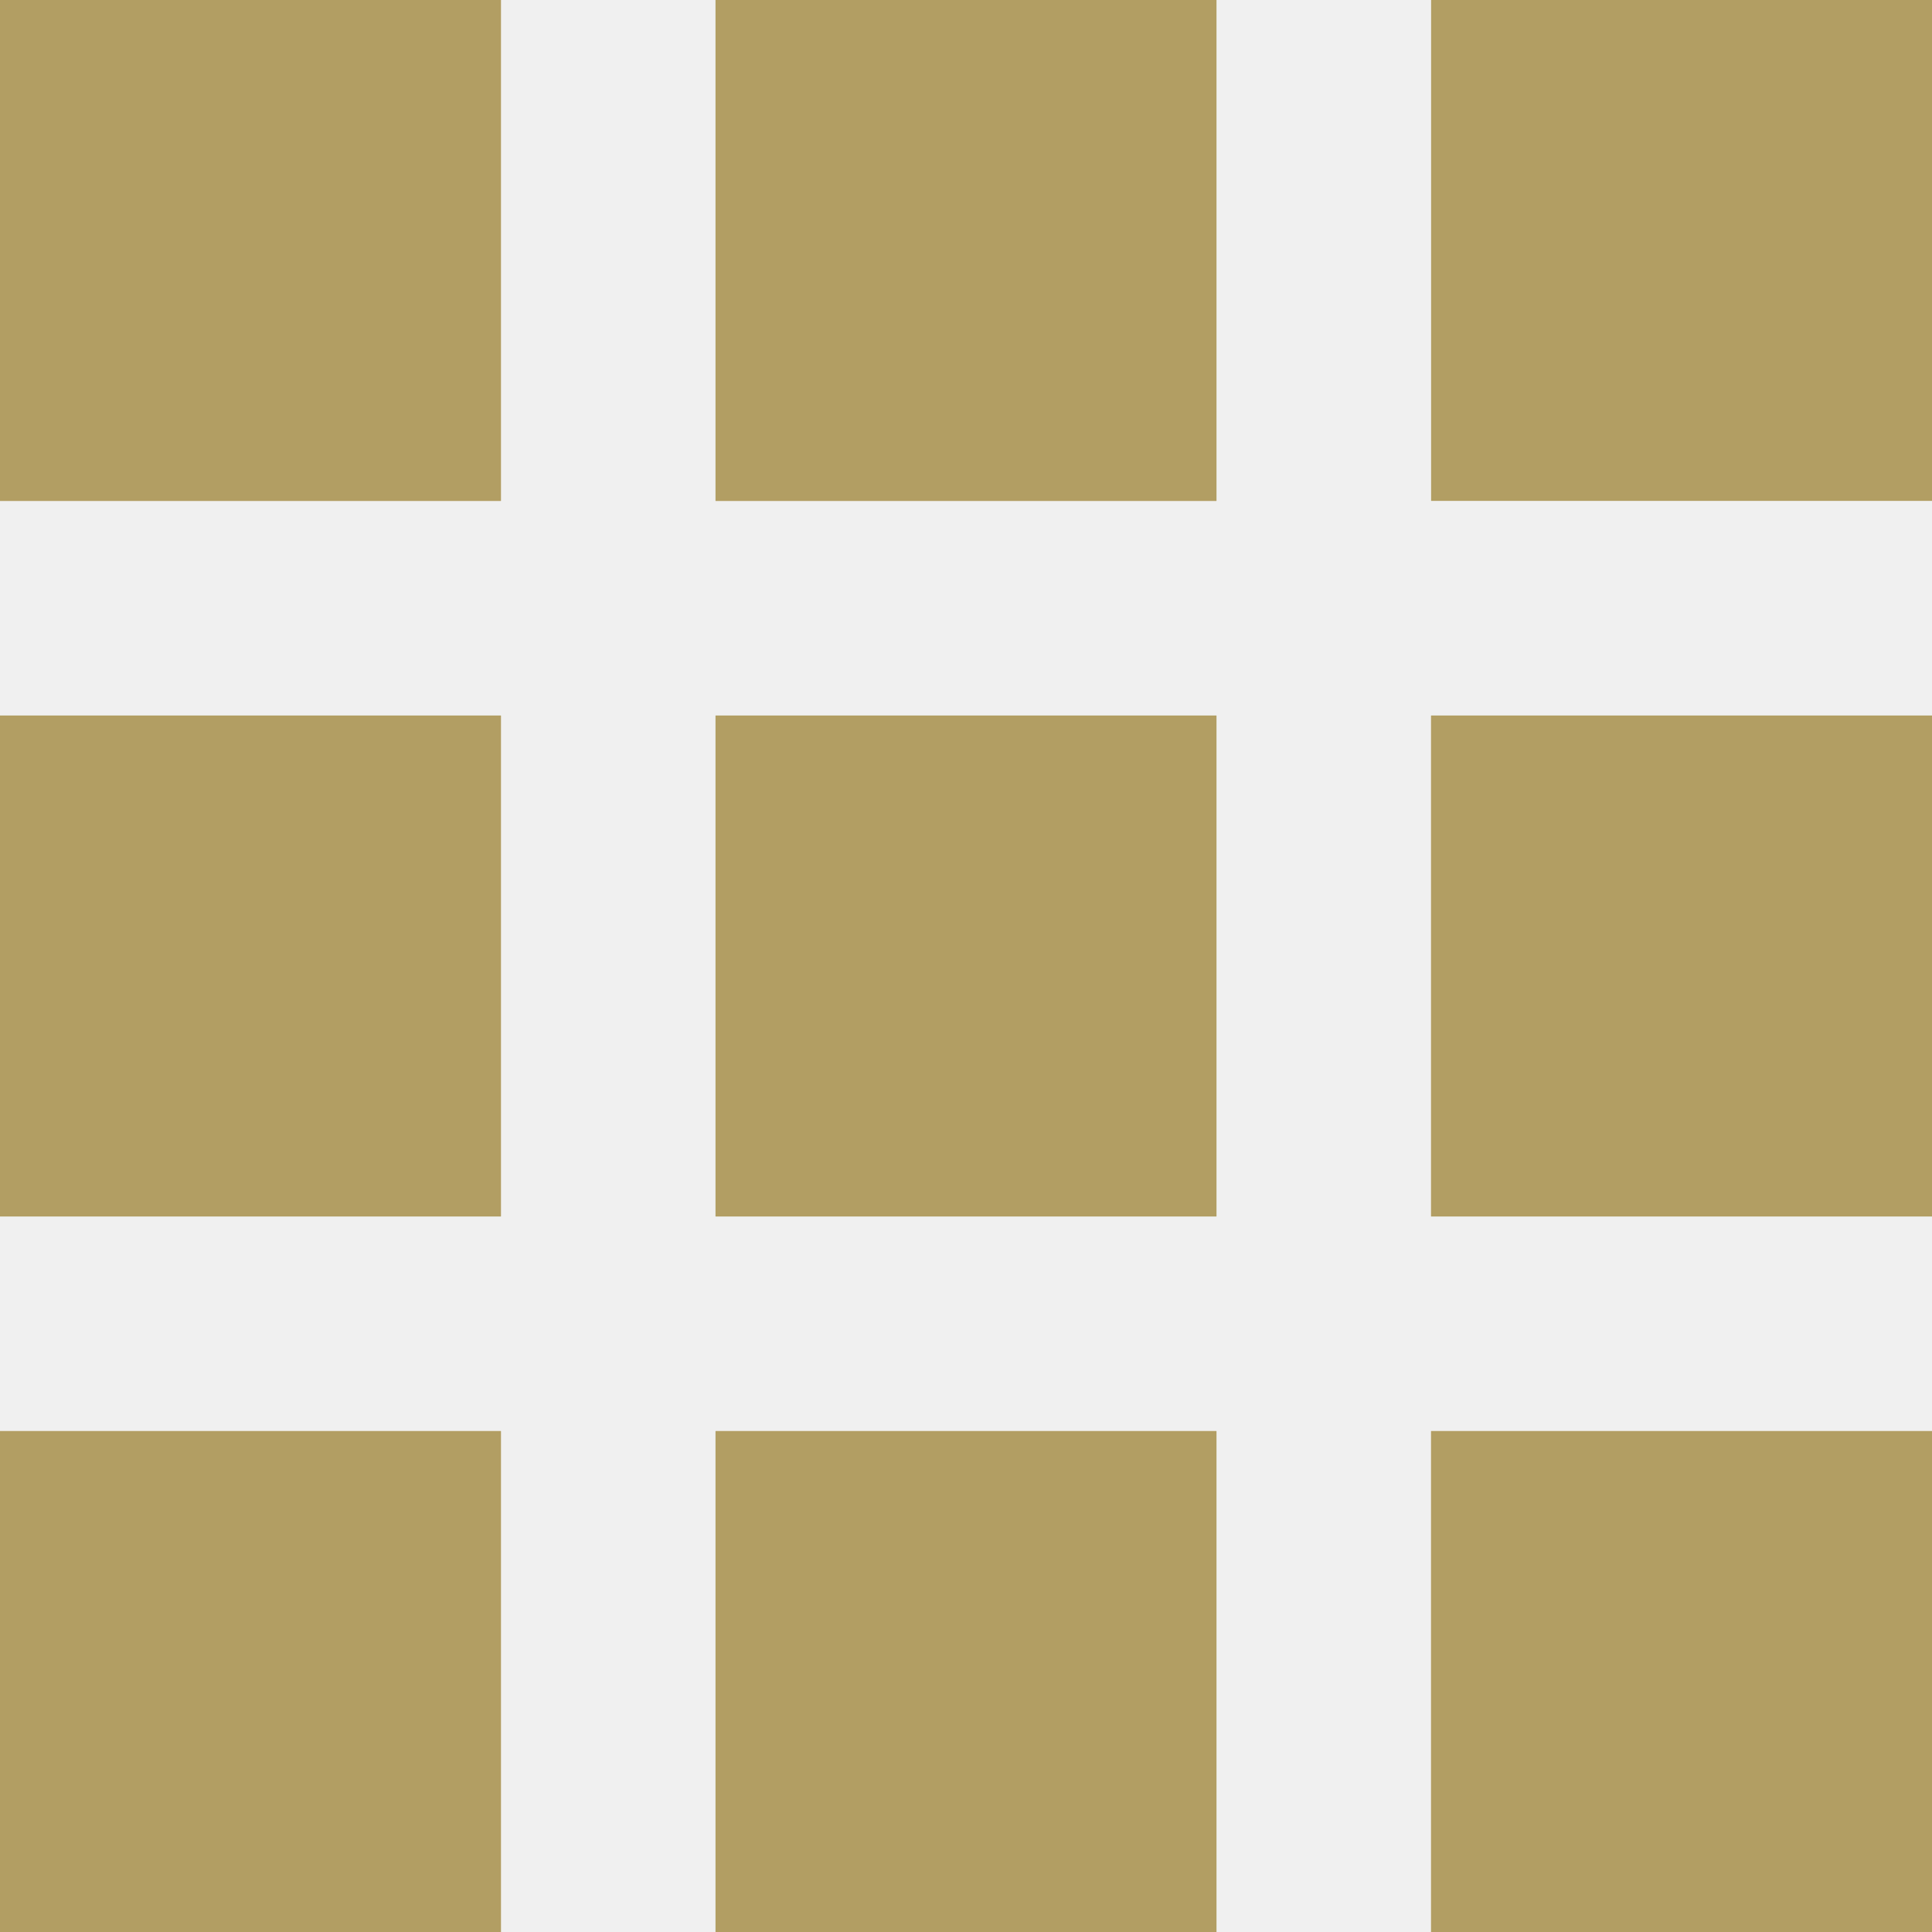
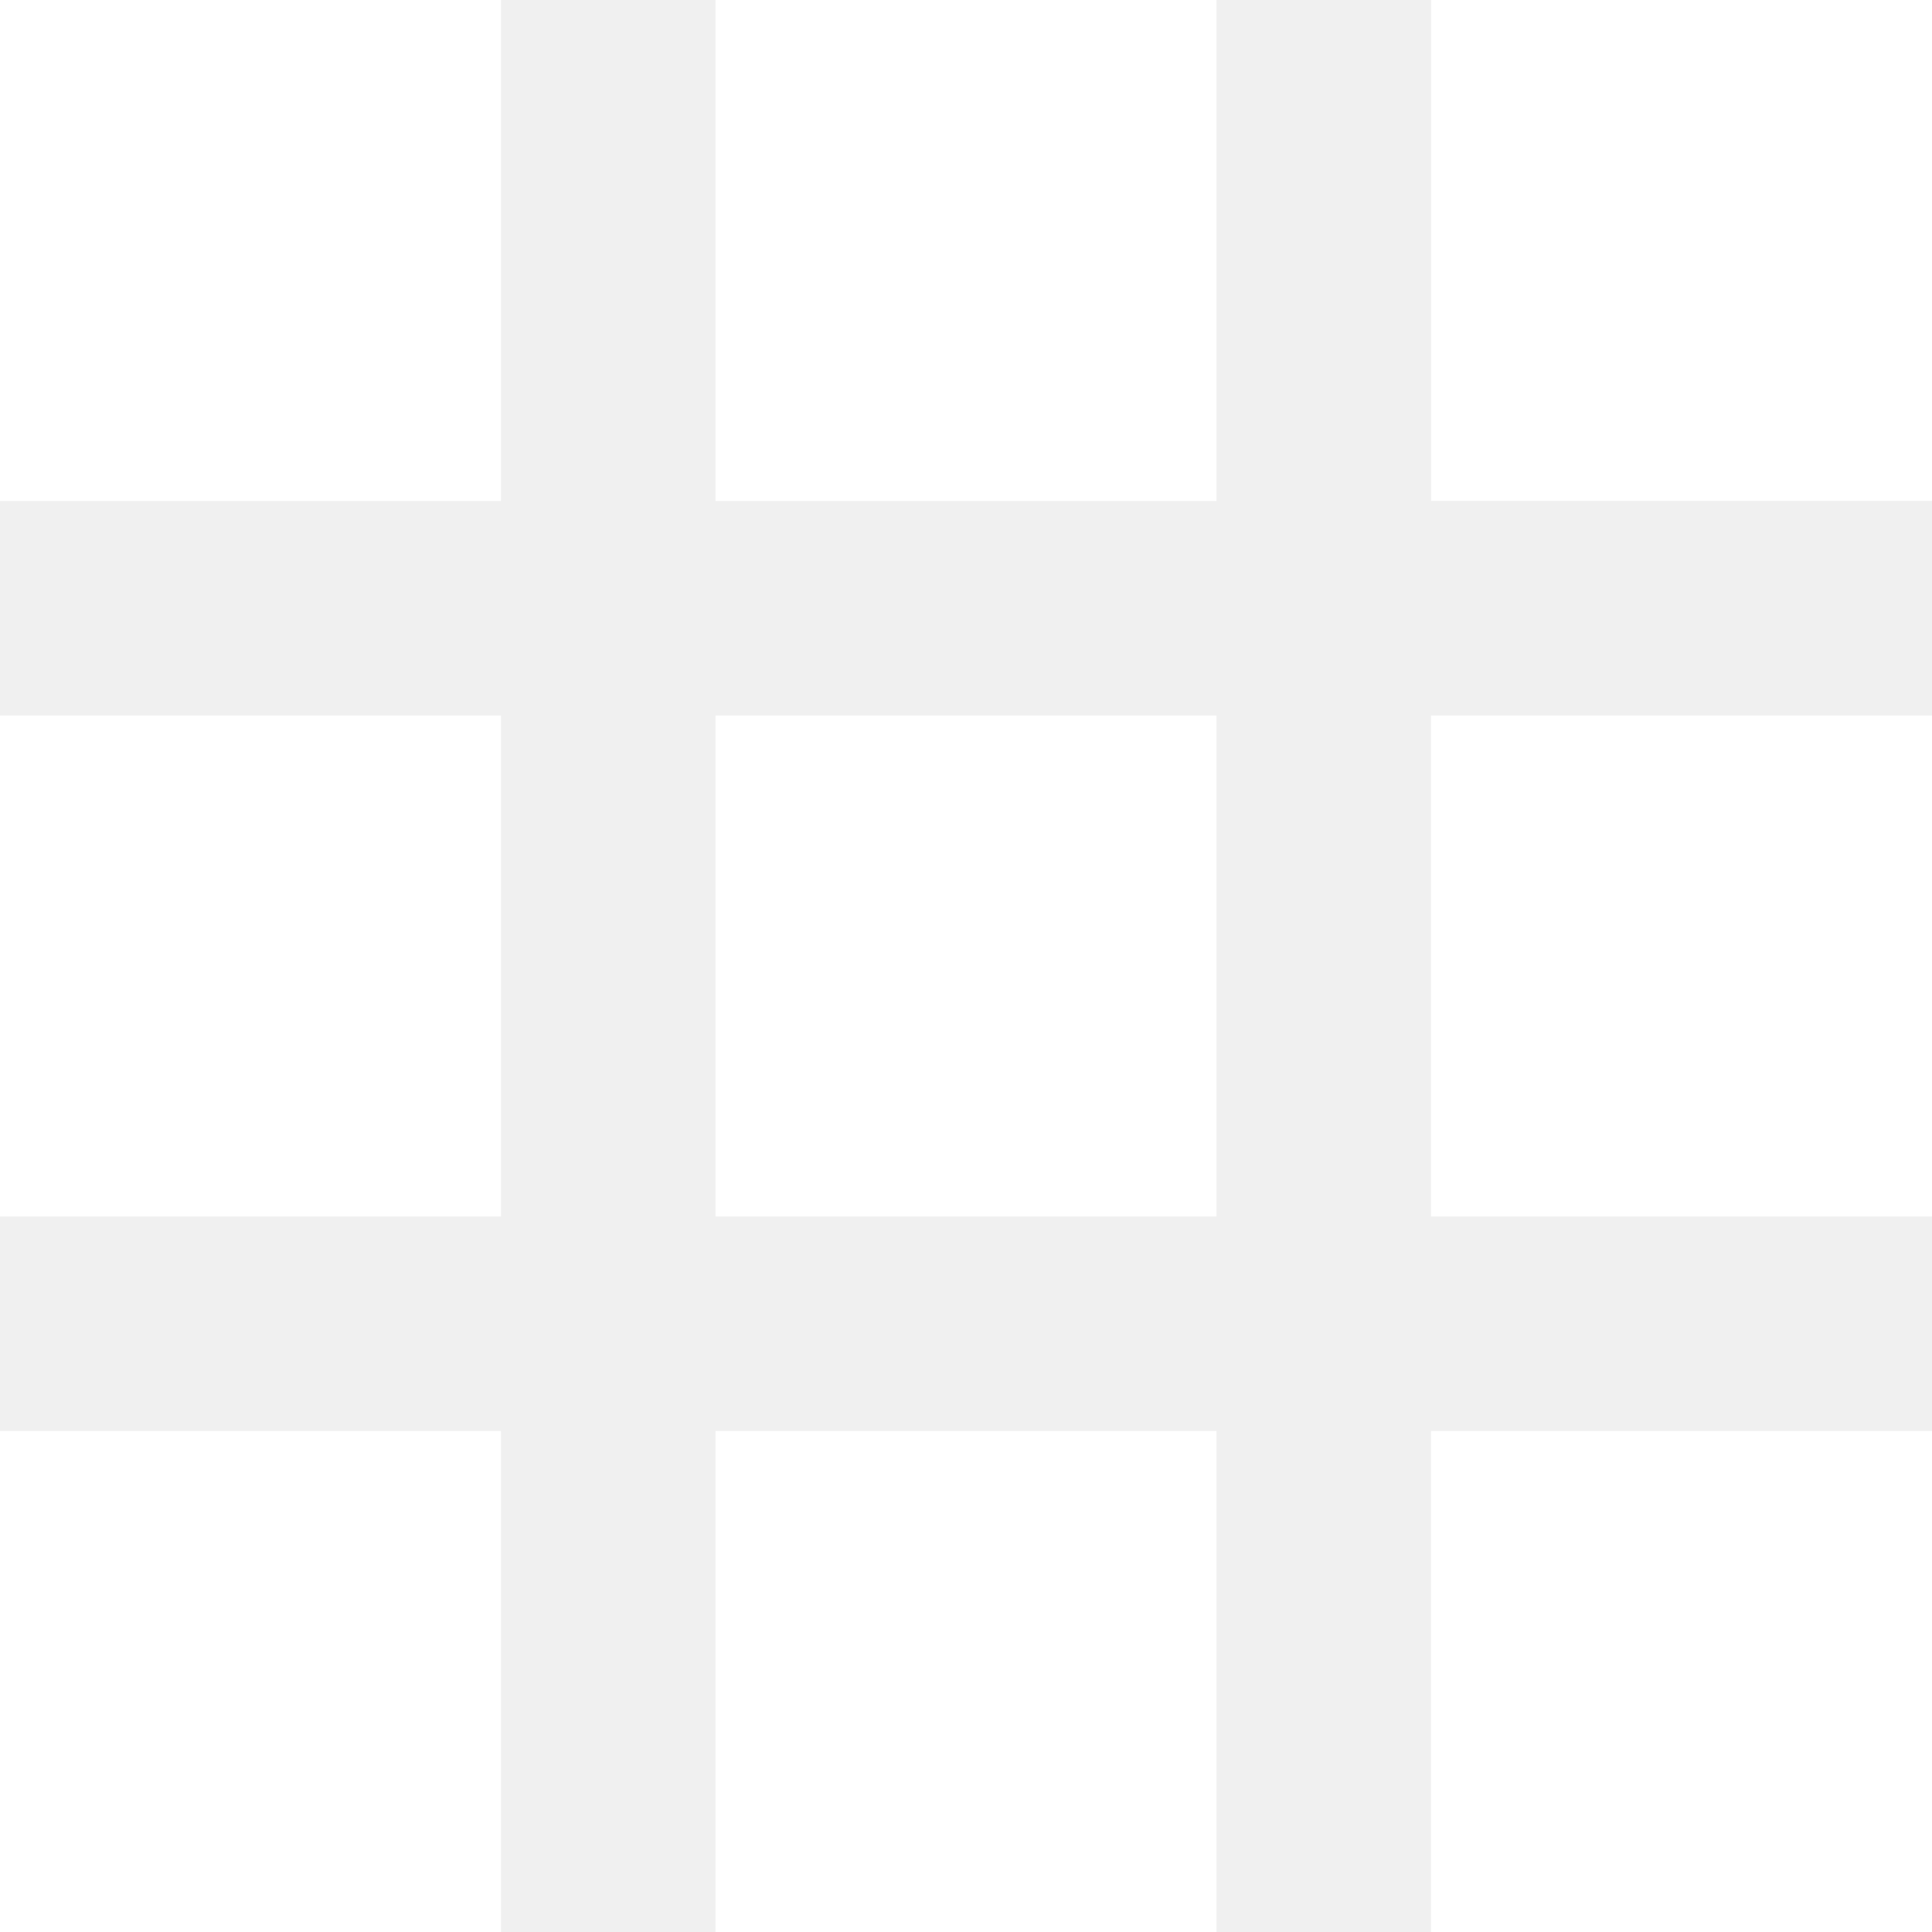
<svg xmlns="http://www.w3.org/2000/svg" xmlns:xlink="http://www.w3.org/1999/xlink" width="27px" height="27px" viewBox="0 0 27 27" version="1.1">
  <defs>
    <rect id="path-1" x="0" y="0" width="7" height="7" />
    <rect id="path-2" x="0" y="10" width="7" height="7" />
    <rect id="path-3" x="0" y="20" width="7" height="7" />
    <rect id="path-4" x="10" y="10" width="7" height="7" />
    <rect id="path-5" x="20" y="10" width="7" height="7" />
    <rect id="path-6" x="20" y="20" width="7" height="7" />
    <rect id="path-7" x="10" y="20" width="7" height="7" />
    <rect id="path-8" x="10" y="0" width="7" height="7" />
  </defs>
  <g id="Symbols" stroke="none" stroke-width="1" fill="none" fill-rule="evenodd">
    <g id="projects-copy">
      <g id="Rectangle-2">
-         <use fill="#B29E63" fill-rule="evenodd" xlink:href="#path-1" />
-         <rect stroke="#B29E63" stroke-width="1" x="0.5" y="0.5" width="6" height="6" />
+         <use fill="#fff" fill-rule="evenodd" xlink:href="#path-1" />
+         <rect stroke="#fff" stroke-width="1" x="0.5" y="0.5" width="6" height="6" />
      </g>
      <g id="Rectangle-2-Copy-3">
-         <use fill="#B29E63" fill-rule="evenodd" xlink:href="#path-2" />
-         <rect stroke="#B29E63" stroke-width="1" x="0.5" y="10.5" width="6" height="6" />
+         <use fill="#fff" fill-rule="evenodd" xlink:href="#path-2" />
+         <rect stroke="#fff" stroke-width="1" x="0.5" y="10.5" width="6" height="6" />
      </g>
      <g id="Rectangle-2-Copy-4">
-         <use fill="#B29E63" fill-rule="evenodd" xlink:href="#path-3" />
-         <rect stroke="#B29E63" stroke-width="1" x="0.5" y="20.5" width="6" height="6" />
+         <use fill="#fff" fill-rule="evenodd" xlink:href="#path-3" />
+         <rect stroke="#fff" stroke-width="1" x="0.5" y="20.5" width="6" height="6" />
      </g>
      <g id="Rectangle-2-Copy-5">
-         <use fill="#B29E63" fill-rule="evenodd" xlink:href="#path-4" />
-         <rect stroke="#B29E63" stroke-width="1" x="10.5" y="10.5" width="6" height="6" />
+         <use fill="#fff" fill-rule="evenodd" xlink:href="#path-4" />
+         <rect stroke="#fff" stroke-width="1" x="10.5" y="10.5" width="6" height="6" />
      </g>
      <g id="Rectangle-2-Copy-6">
-         <use fill="#B29E63" fill-rule="evenodd" xlink:href="#path-5" />
-         <rect stroke="#B29E63" stroke-width="1" x="20.5" y="10.5" width="6" height="6" />
+         <use fill="#fff" fill-rule="evenodd" xlink:href="#path-5" />
+         <rect stroke="#fff" stroke-width="1" x="20.5" y="10.5" width="6" height="6" />
      </g>
      <g id="Rectangle-2-Copy-7">
-         <use fill="#B29E63" fill-rule="evenodd" xlink:href="#path-6" />
-         <rect stroke="#B29E63" stroke-width="1" x="20.5" y="20.5" width="6" height="6" />
+         <use fill="#fff" fill-rule="evenodd" xlink:href="#path-6" />
+         <rect stroke="#fff" stroke-width="1" x="20.5" y="20.5" width="6" height="6" />
      </g>
      <g id="Rectangle-2-Copy-8">
-         <use fill="#B29E63" fill-rule="evenodd" xlink:href="#path-7" />
-         <rect stroke="#B29E63" stroke-width="1" x="10.5" y="20.5" width="6" height="6" />
+         <use fill="#fff" fill-rule="evenodd" xlink:href="#path-7" />
+         <rect stroke="#fff" stroke-width="1" x="10.5" y="20.5" width="6" height="6" />
      </g>
      <g id="Rectangle-2-Copy">
-         <use fill="#B29E63" fill-rule="evenodd" xlink:href="#path-8" />
-         <rect stroke="#B29E63" stroke-width="1" x="10.5" y="0.5" width="6" height="6" />
+         <use fill="#fff" fill-rule="evenodd" xlink:href="#path-8" />
+         <rect stroke="#fff" stroke-width="1" x="10.5" y="0.5" width="6" height="6" />
      </g>
-       <rect id="Rectangle-2-Copy-2" fill="#B29E63" x="20" y="0" width="7" height="7" />
+       <rect id="Rectangle-2-Copy-2" fill="#fff" x="20" y="0" width="7" height="7" />
    </g>
  </g>
</svg>
